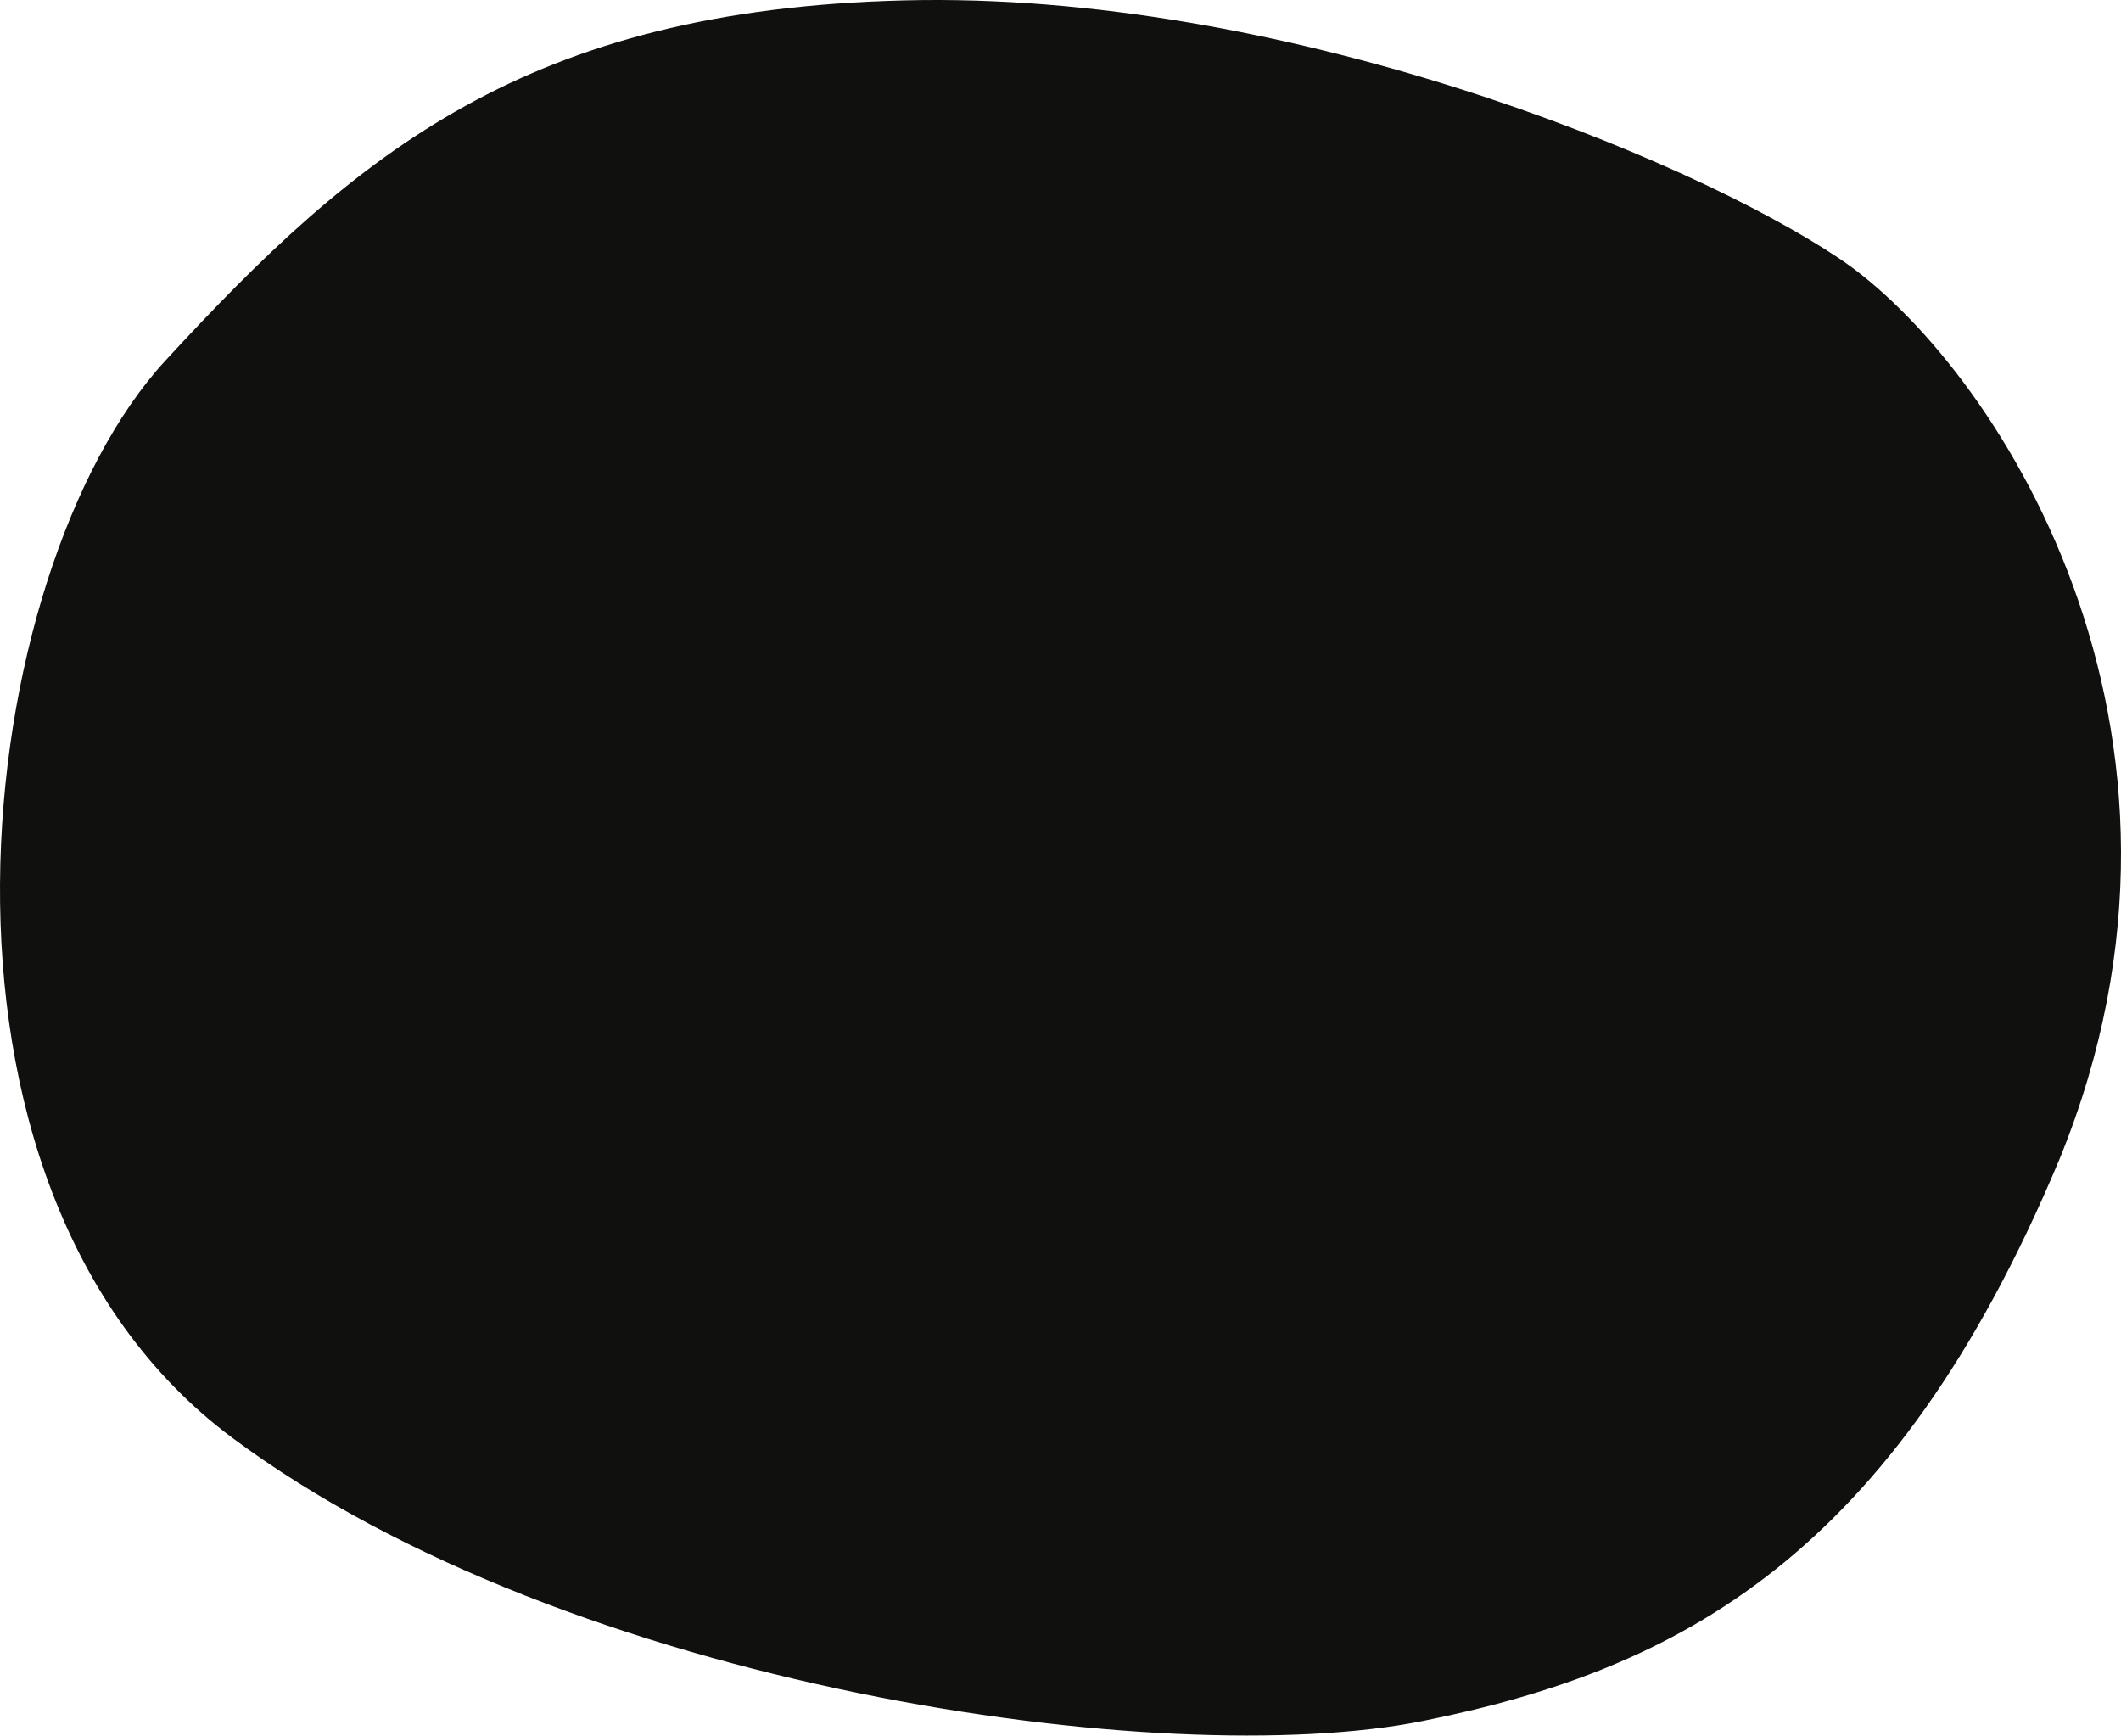
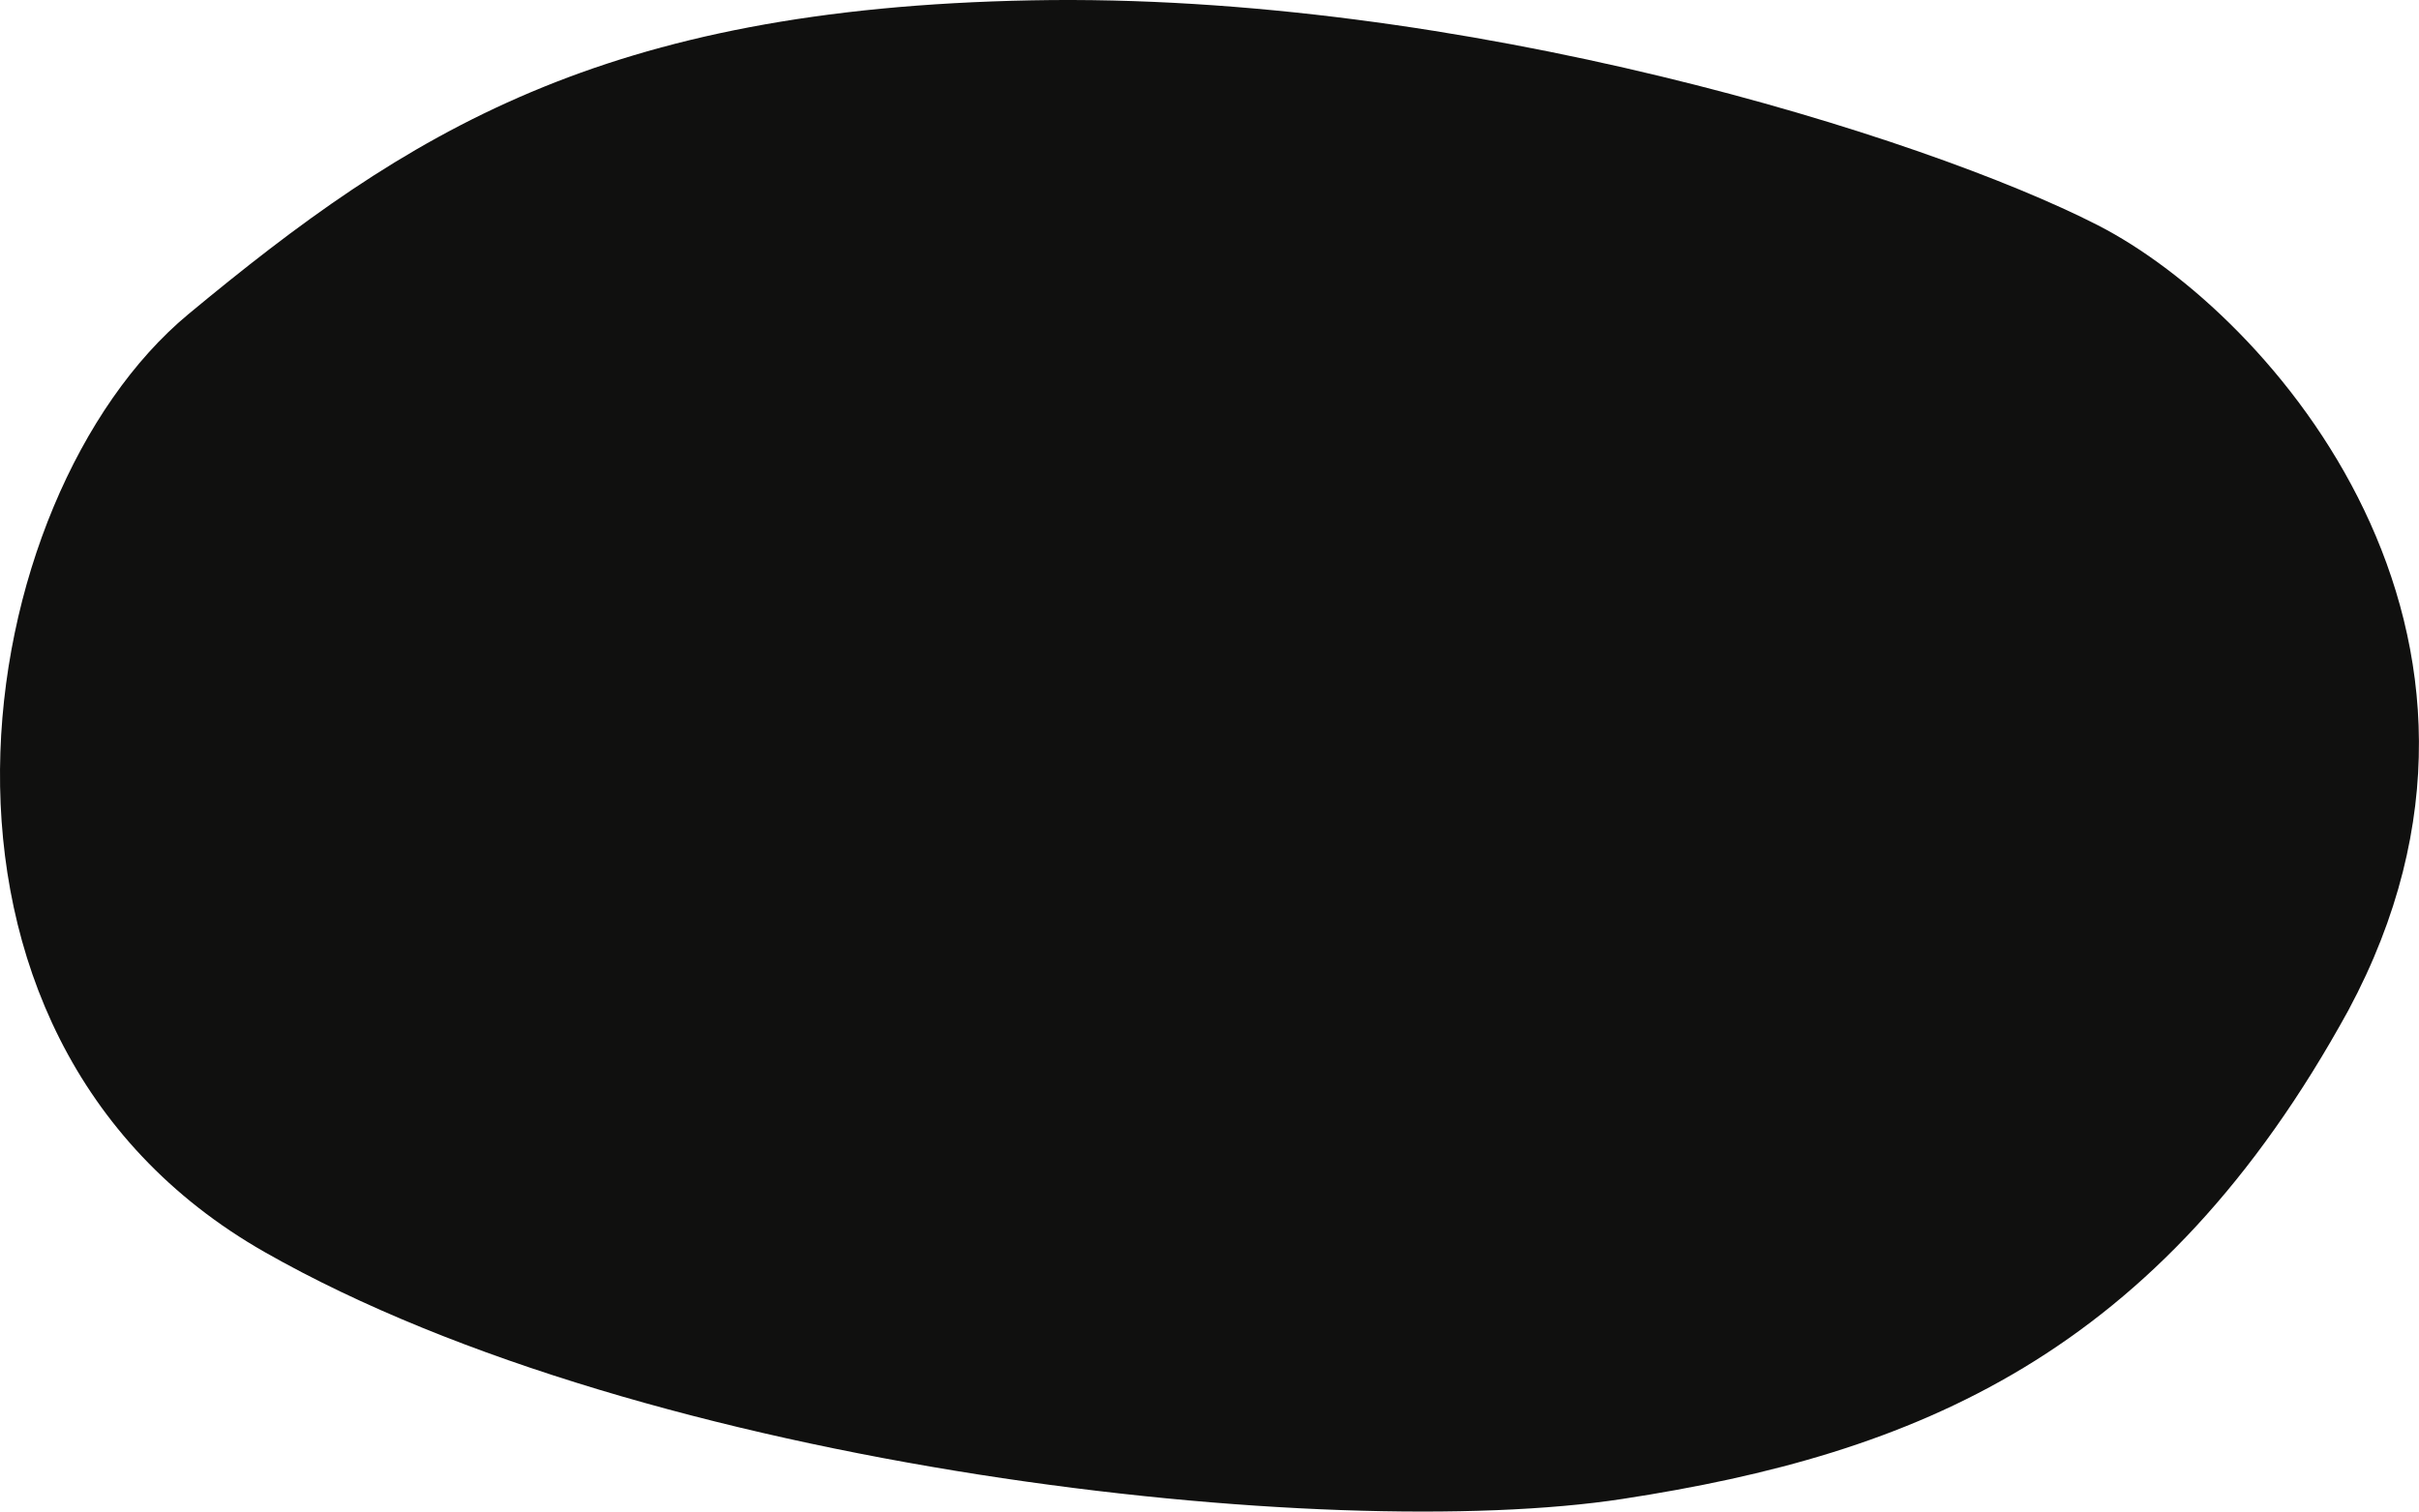
- <svg xmlns="http://www.w3.org/2000/svg" width="1100" height="900" viewBox="0 0 1100 900" fill="none">
-   <path d="M469.11 0.198C273.636 5.053 185.455 78.739 85.669 187.125C-14.117 295.511 -54.566 615.221 120.469 745.597C295.504 875.974 605.005 919.169 737.835 892.465C870.666 865.762 981.64 807.599 1067.95 601.477C1159.74 377.359 1033.15 187.125 953.974 134.11C874.8 81.095 664.585 -4.658 469.11 0.198Z" fill="#10100F" />
+ <svg xmlns="http://www.w3.org/2000/svg" version="1.1" id="Layer_1" x="0px" y="0px" viewBox="0 0 1440 900" style="enable-background:new 0 0 1440 900;" xml:space="preserve">
+   <style type="text/css">
+ 	.st0{fill:#10100F;}
+ </style>
+   <path class="st0" d="M614.1,0.2c-255.9,4.9-371.3,78.5-502,186.9C-18.5,295.5-71.4,615.2,157.7,745.6  C386.8,876,792,919.2,965.9,892.5c173.9-26.7,319.2-84.9,432.1-291c120.2-224.1-45.6-414.4-149.2-467.4  C1145.2,81.1,870-4.7,614.1,0.2z" />
</svg>
